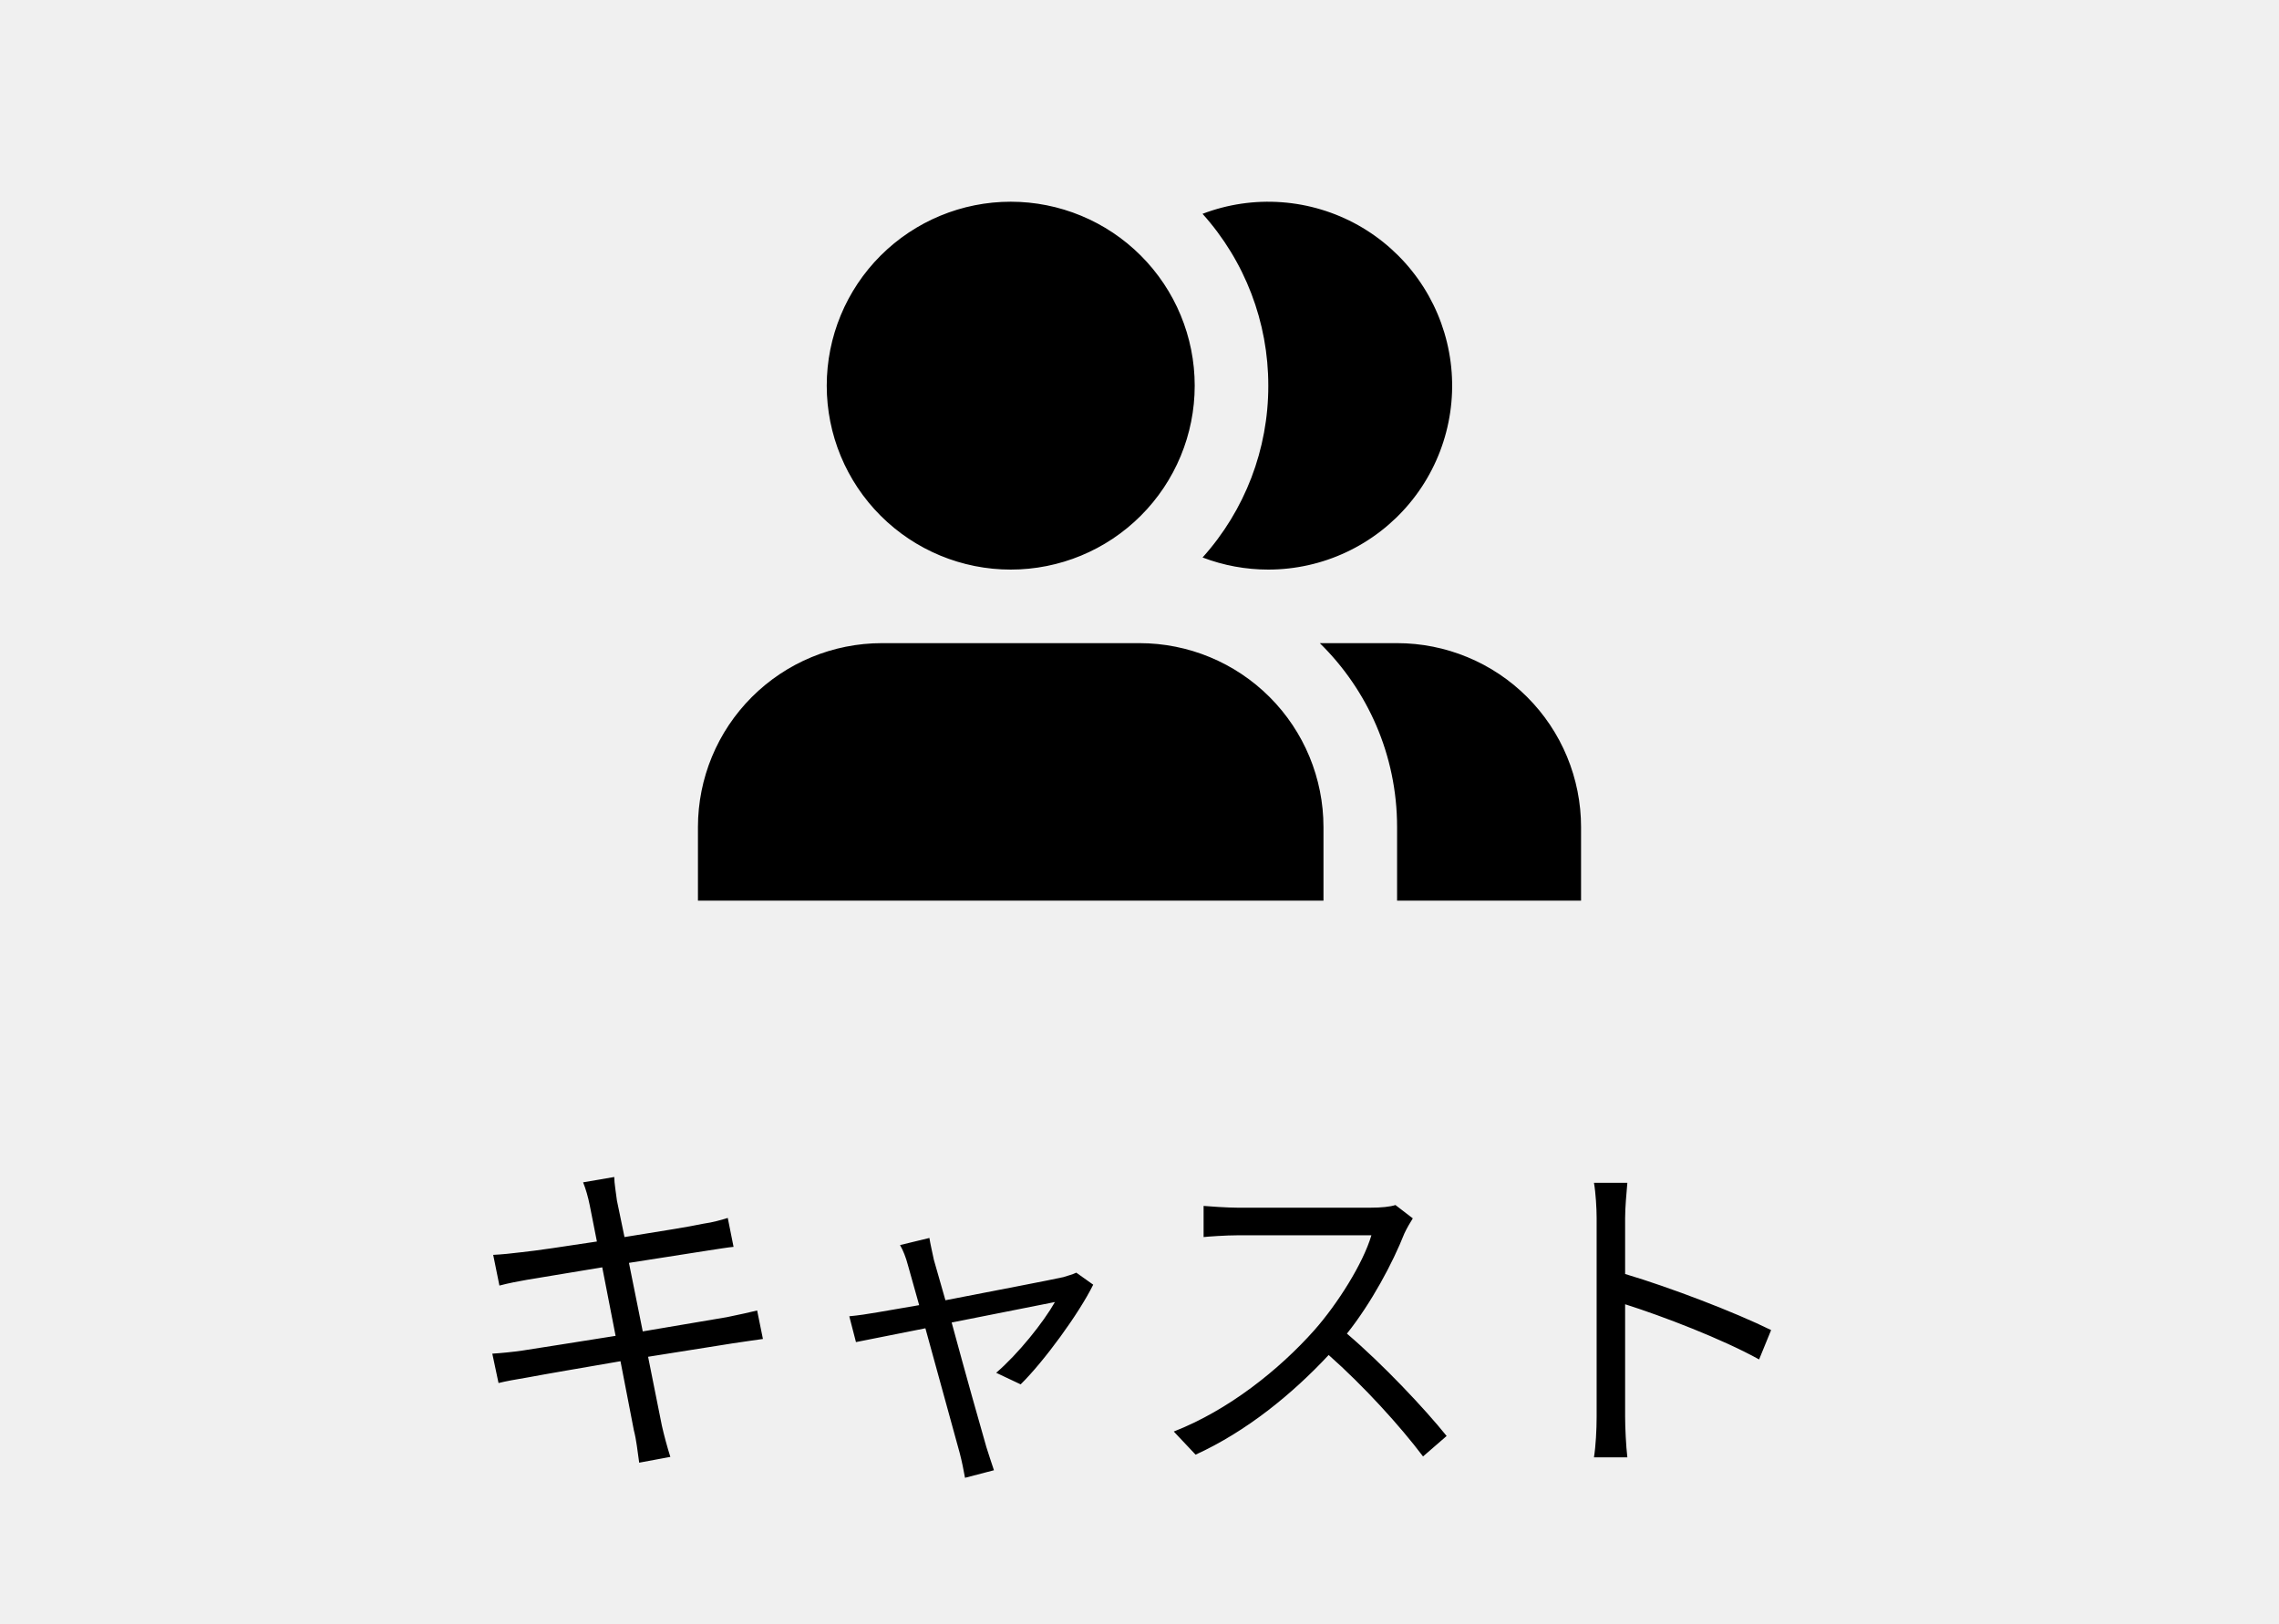
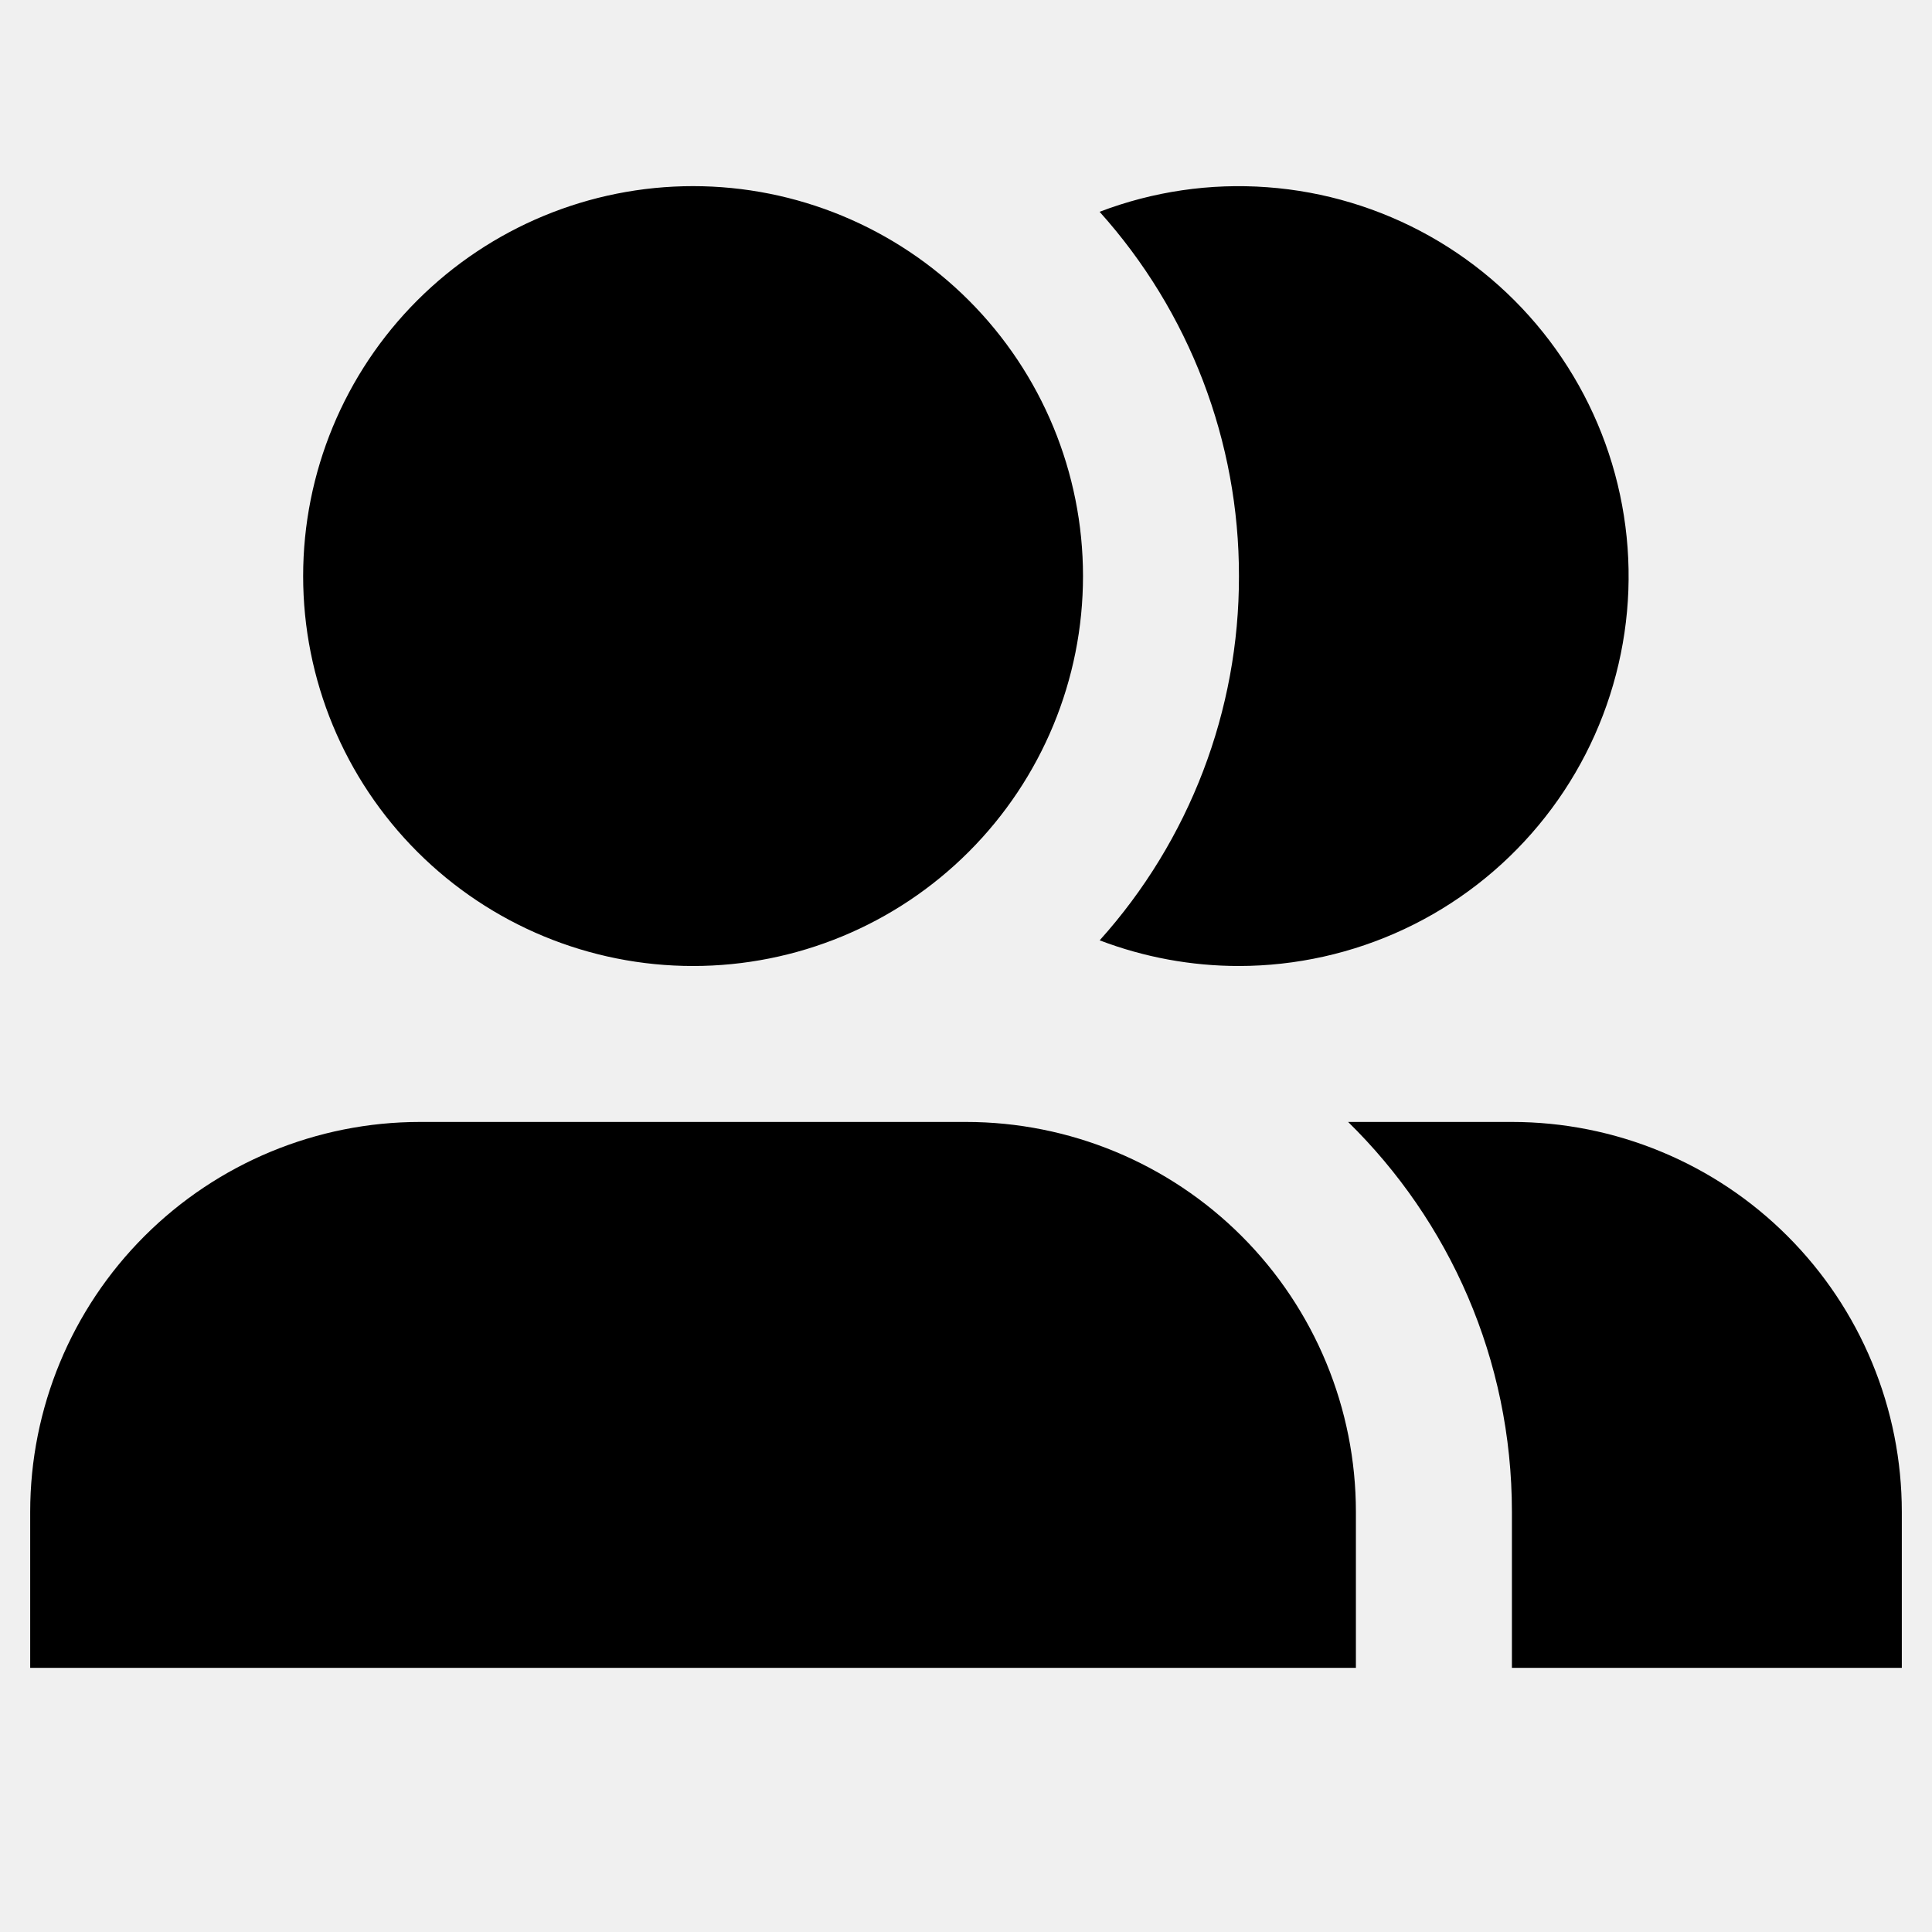
- <svg xmlns="http://www.w3.org/2000/svg" width="80" height="57" viewBox="0 0 80 57" fill="none">
-   <g clip-path="url(#clip0_48_155)">
-     <path d="M29.021 13.542C29.021 11.829 29.701 10.186 30.912 8.975C32.124 7.764 33.766 7.083 35.479 7.083C37.192 7.083 38.835 7.764 40.046 8.975C41.257 10.186 41.938 11.829 41.938 13.542C41.938 15.255 41.257 16.897 40.046 18.108C38.835 19.32 37.192 20 35.479 20C33.766 20 32.124 19.32 30.912 18.108C29.701 16.897 29.021 15.255 29.021 13.542ZM30.958 22.583C29.245 22.583 27.603 23.264 26.392 24.475C25.18 25.686 24.5 27.329 24.5 29.042V31.625H46.458V29.042C46.458 27.329 45.778 25.686 44.567 24.475C43.356 23.264 41.713 22.583 40 22.583H30.958ZM55.5 31.625H49.042V29.042C49.042 26.511 48.003 24.224 46.329 22.583H49.042C49.89 22.583 50.73 22.75 51.513 23.075C52.297 23.399 53.009 23.875 53.608 24.475C54.208 25.075 54.684 25.787 55.008 26.57C55.333 27.354 55.5 28.194 55.5 29.042V31.625ZM44.521 20C43.732 20 42.95 19.856 42.214 19.575C43.703 17.919 44.525 15.769 44.521 13.542C44.524 11.314 43.702 9.165 42.213 7.508C43.097 7.17 44.046 7.031 44.99 7.101C45.935 7.17 46.853 7.447 47.679 7.91C48.505 8.374 49.218 9.014 49.769 9.784C50.321 10.555 50.695 11.437 50.867 12.368C51.04 13.3 51.005 14.258 50.765 15.174C50.526 16.09 50.088 16.943 49.482 17.671C48.877 18.399 48.118 18.985 47.261 19.388C46.404 19.791 45.468 19.999 44.521 20Z" fill="black" />
+ <svg xmlns="http://www.w3.org/2000/svg" width="32" height="32" viewBox="0 0 32 32" fill="none">
+   <g clip-path="url(#clip0_48_156)">
+     <path d="M5.021 9.542C5.021 7.829 5.701 6.186 6.912 4.975C8.124 3.764 9.766 3.083 11.479 3.083C13.192 3.083 14.835 3.764 16.046 4.975C17.257 6.186 17.938 7.829 17.938 9.542C17.938 11.255 17.257 12.897 16.046 14.108C14.835 15.32 13.192 16 11.479 16C9.766 16 8.124 15.32 6.912 14.108C5.701 12.897 5.021 11.255 5.021 9.542ZM6.958 18.583C5.245 18.583 3.603 19.264 2.392 20.475C1.18 21.686 0.5 23.329 0.5 25.042L0.5 27.625H22.458V25.042C22.458 23.329 21.778 21.686 20.567 20.475C19.356 19.264 17.713 18.583 16 18.583H6.958ZM31.5 27.625H25.042V25.042C25.042 22.511 24.003 20.224 22.329 18.583H25.042C25.89 18.583 26.73 18.75 27.513 19.075C28.297 19.399 29.009 19.875 29.608 20.475C30.208 21.075 30.684 21.787 31.008 22.57C31.333 23.354 31.5 24.194 31.5 25.042V27.625ZM20.521 16C19.732 16 18.951 15.856 18.214 15.575C19.703 13.918 20.525 11.769 20.521 9.542C20.524 7.314 19.702 5.165 18.213 3.508C19.098 3.17 20.046 3.031 20.99 3.101C21.935 3.17 22.853 3.447 23.679 3.91C24.505 4.374 25.218 5.014 25.769 5.784C26.32 6.555 26.695 7.437 26.867 8.368C27.04 9.3 27.005 10.258 26.765 11.174C26.526 12.09 26.088 12.943 25.482 13.671C24.877 14.399 24.118 14.986 23.261 15.388C22.404 15.79 21.468 15.999 20.521 16Z" fill="black" />
  </g>
-   <text fill="black" xml:space="preserve" style="white-space: pre" font-family="Tamanegi Kaisho Geki FreeVer 7" font-size="12" letter-spacing="0em">
-     <tspan x="16" y="50.812">キャスト</tspan>
-   </text>
  <defs>
-     <clipPath id="clip0_48_155">
-       <rect width="31" height="31" fill="white" transform="translate(24.5 4.5)" />
+     <clipPath id="clip0_48_156">
+       <rect width="31" height="31" fill="white" transform="translate(0.5 0.5)" />
    </clipPath>
  </defs>
</svg>
